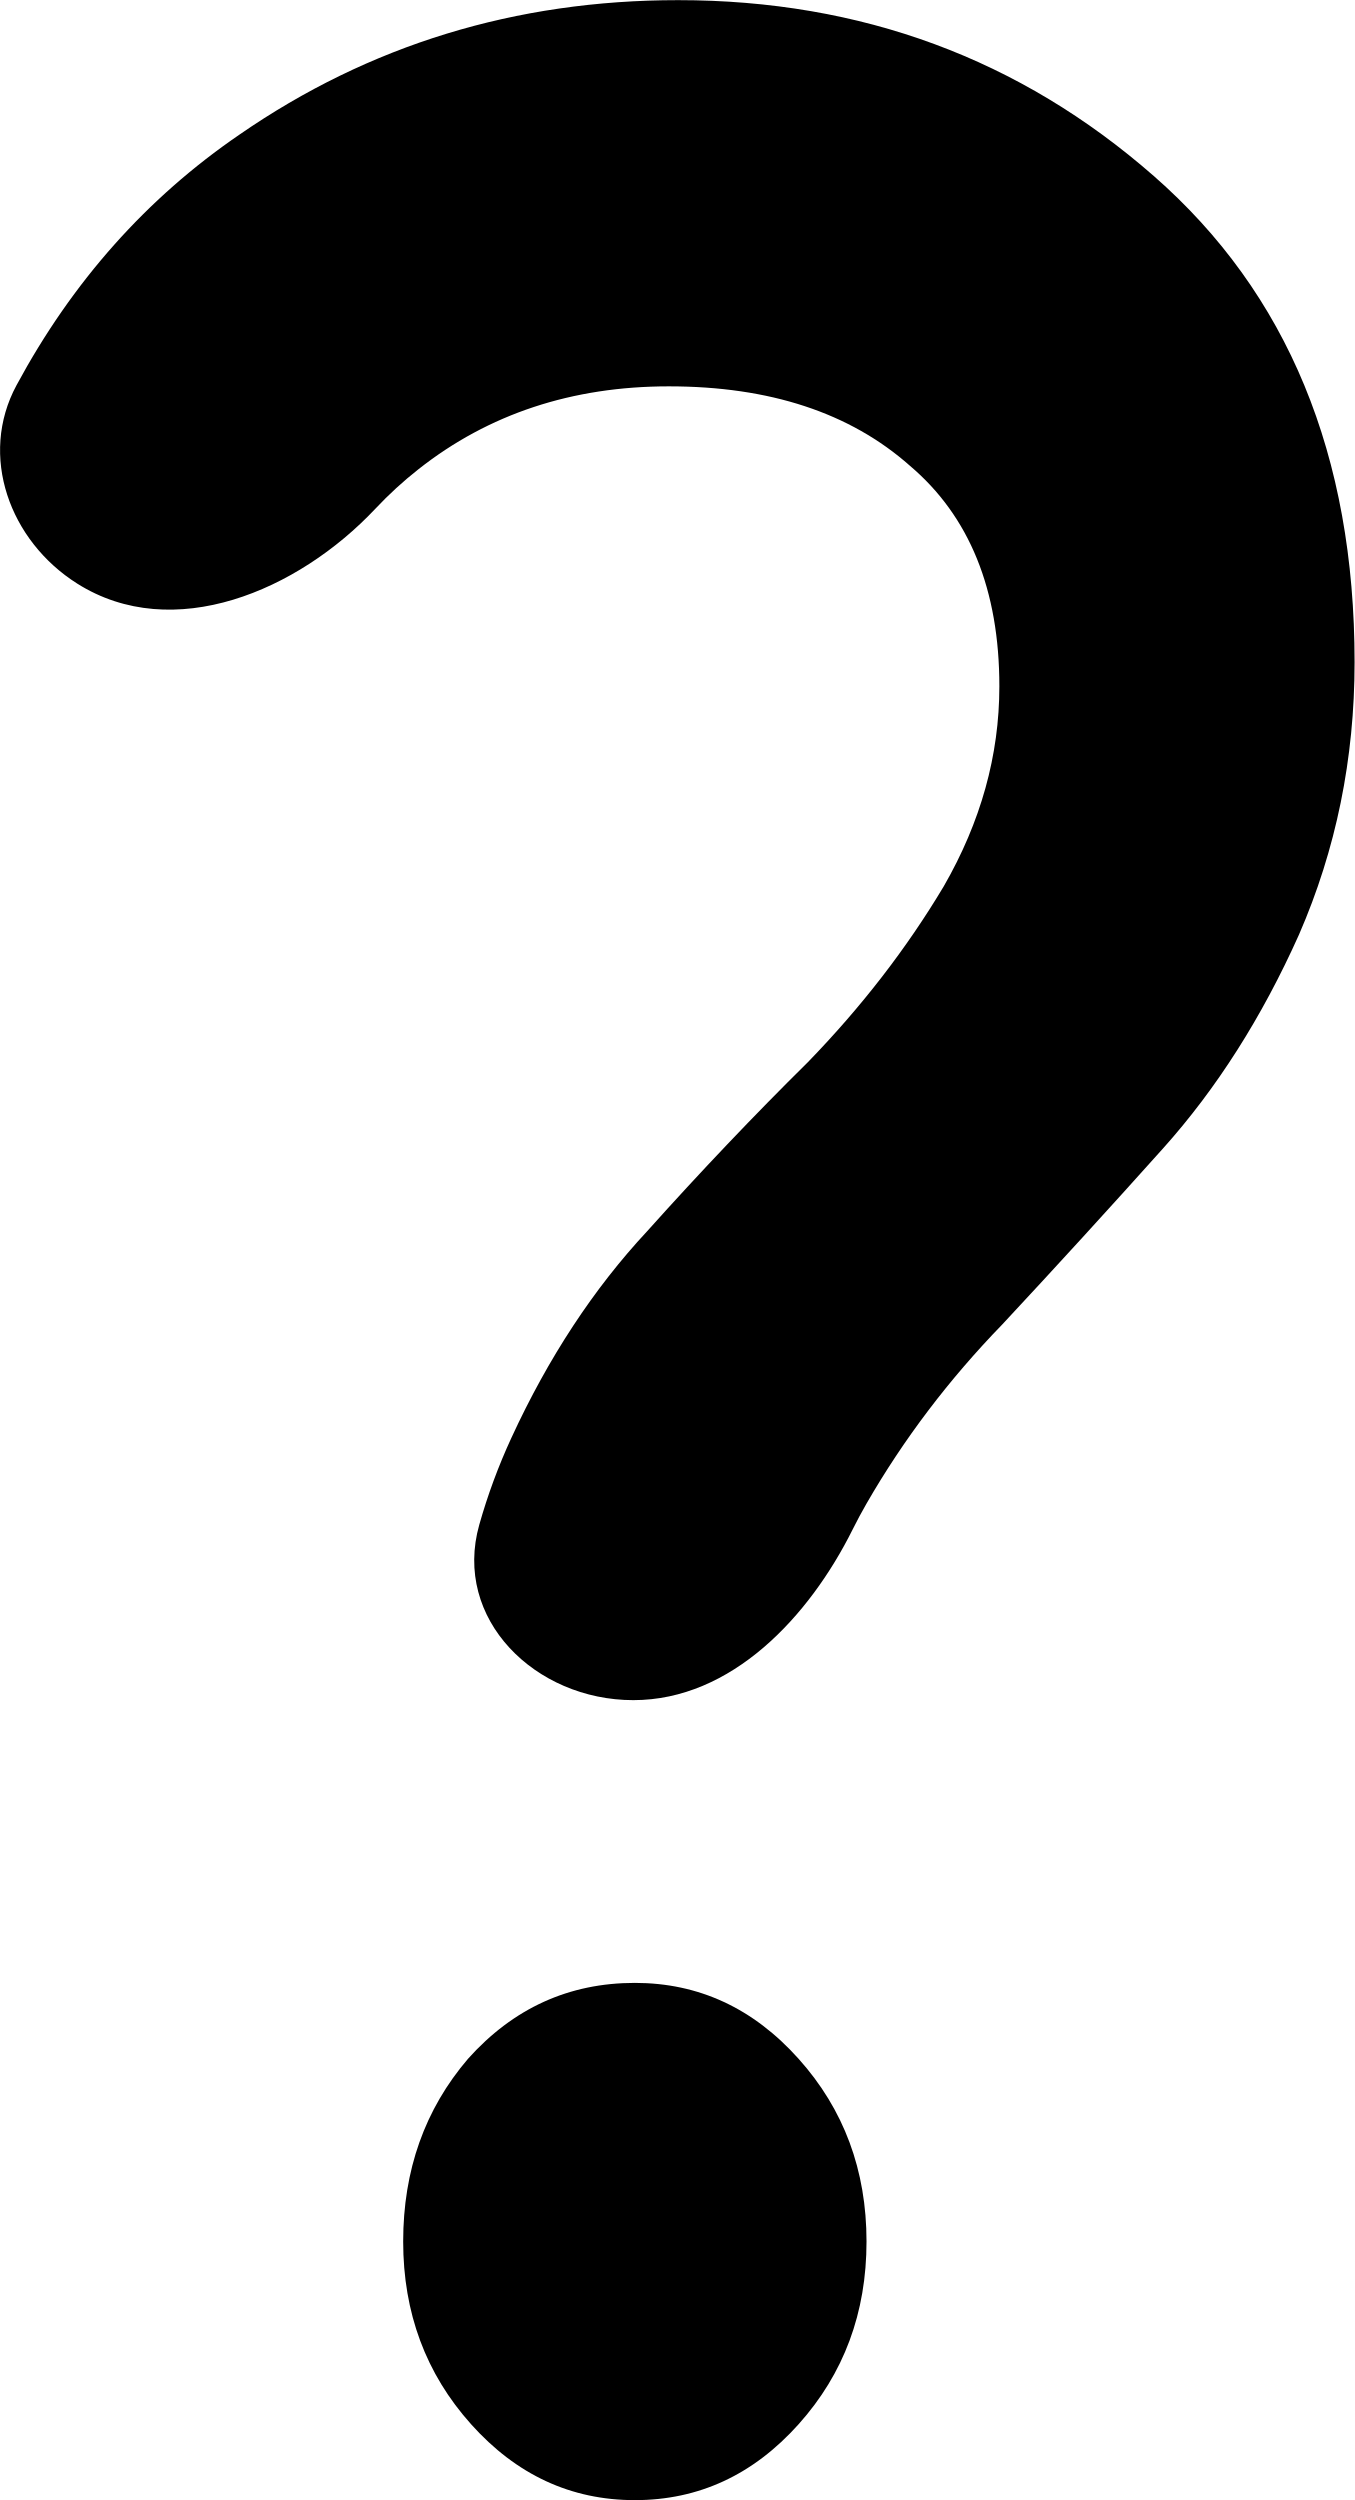
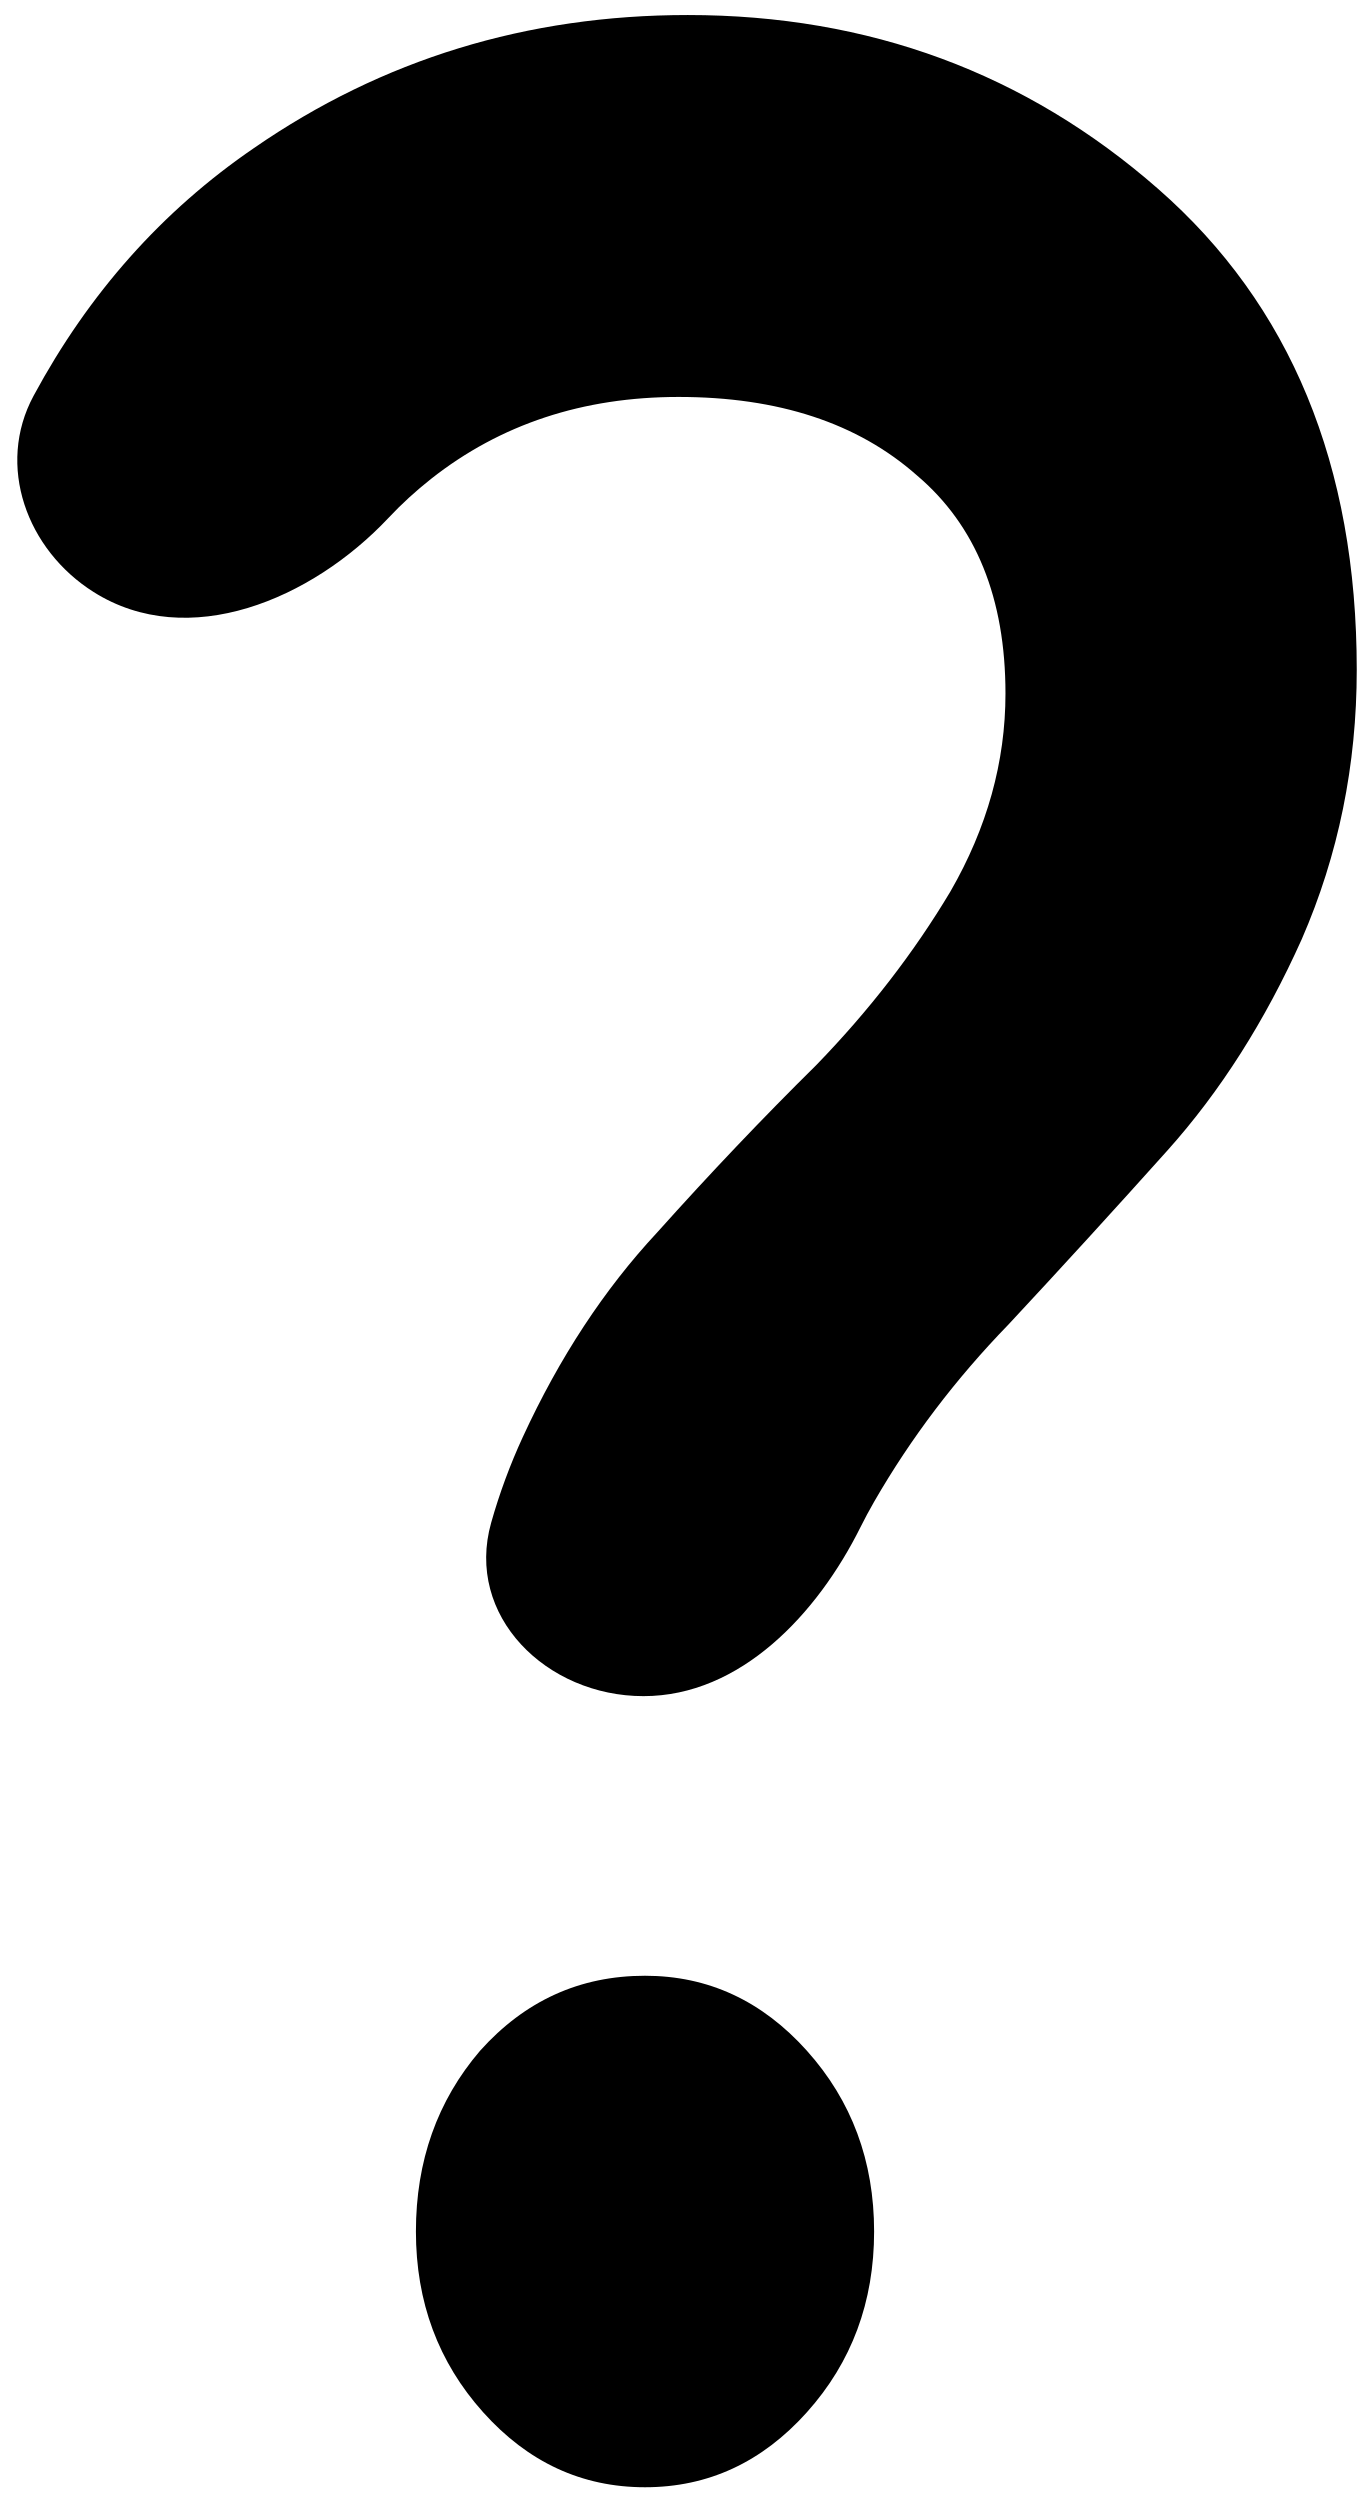
- <svg xmlns="http://www.w3.org/2000/svg" fill="none" viewBox="0.62 0.25 48.22 89">
-   <path d="M23.166 60.775C19.673 60.775 16.731 57.888 17.683 54.528C17.982 53.471 18.362 52.443 18.822 51.445C20.141 48.581 21.754 46.126 23.66 44.08C25.567 41.952 27.473 39.947 29.379 38.065C31.285 36.1 32.898 34.014 34.217 31.804C35.537 29.512 36.197 27.139 36.197 24.684C36.197 21.247 35.134 18.628 33.008 16.827C30.882 14.945 28.023 14.004 24.43 14.004C20.985 14.004 18.015 14.986 15.523 16.95C14.975 17.381 14.461 17.852 13.981 18.363C11.22 21.296 6.775 23.177 3.369 21.026V21.026C0.958 19.503 -0.145 16.475 1.208 13.965C3.195 10.277 5.84 7.303 9.145 5.042C13.763 1.851 18.968 0.255 24.76 0.255C31.285 0.255 36.93 2.342 41.695 6.516C46.461 10.689 48.843 16.459 48.843 23.825C48.843 27.262 48.183 30.494 46.864 33.523C45.544 36.469 43.931 39.006 42.025 41.133C40.119 43.261 38.213 45.348 36.307 47.394C34.401 49.358 32.788 51.486 31.468 53.778C31.294 54.081 31.131 54.384 30.979 54.689C29.424 57.816 26.658 60.775 23.166 60.775V60.775ZM29.049 86.554C27.436 88.355 25.493 89.255 23.221 89.255C20.948 89.255 19.005 88.355 17.392 86.554C15.779 84.754 14.973 82.585 14.973 80.048C14.973 77.511 15.743 75.342 17.282 73.542C18.895 71.741 20.875 70.841 23.221 70.841C25.493 70.841 27.436 71.741 29.049 73.542C30.662 75.342 31.468 77.511 31.468 80.048C31.468 82.585 30.662 84.754 29.049 86.554Z" fill="black" />
+ <svg xmlns="http://www.w3.org/2000/svg" width="49" height="90" viewBox="0 0 49 90" fill="none">
+   <path d="M23.165 61.061C19.673 61.061 16.731 58.174 17.683 54.814C17.982 53.757 18.362 52.729 18.822 51.731C20.141 48.867 21.754 46.412 23.66 44.366C25.566 42.238 27.472 40.233 29.378 38.351C31.285 36.386 32.898 34.3 34.217 32.09C35.537 29.799 36.197 27.425 36.197 24.97C36.197 21.533 35.134 18.914 33.008 17.113C30.881 15.231 28.022 14.29 24.43 14.29C20.984 14.29 18.015 15.272 15.523 17.236C14.975 17.668 14.461 18.138 13.981 18.649C11.22 21.583 6.775 23.463 3.369 21.312C0.958 19.79 -0.145 16.761 1.208 14.251C3.195 10.563 5.84 7.589 9.144 5.329C13.763 2.137 18.968 0.541 24.76 0.541C31.285 0.541 36.93 2.628 41.695 6.802C46.46 10.976 48.843 16.745 48.843 24.111C48.843 27.548 48.183 30.781 46.864 33.809C45.544 36.755 43.931 39.292 42.025 41.42C40.119 43.547 38.213 45.634 36.307 47.68C34.4 49.645 32.788 51.772 31.468 54.064C31.294 54.367 31.131 54.67 30.979 54.975C29.424 58.102 26.657 61.061 23.165 61.061ZM29.049 86.84C27.436 88.641 25.493 89.541 23.22 89.541C20.948 89.541 19.005 88.641 17.392 86.84C15.779 85.04 14.973 82.871 14.973 80.334C14.973 77.797 15.742 75.628 17.282 73.828C18.895 72.028 20.874 71.127 23.22 71.127C25.493 71.127 27.436 72.028 29.049 73.828C30.662 75.628 31.468 77.797 31.468 80.334C31.468 82.871 30.662 85.04 29.049 86.84Z" fill="black" />
</svg>
